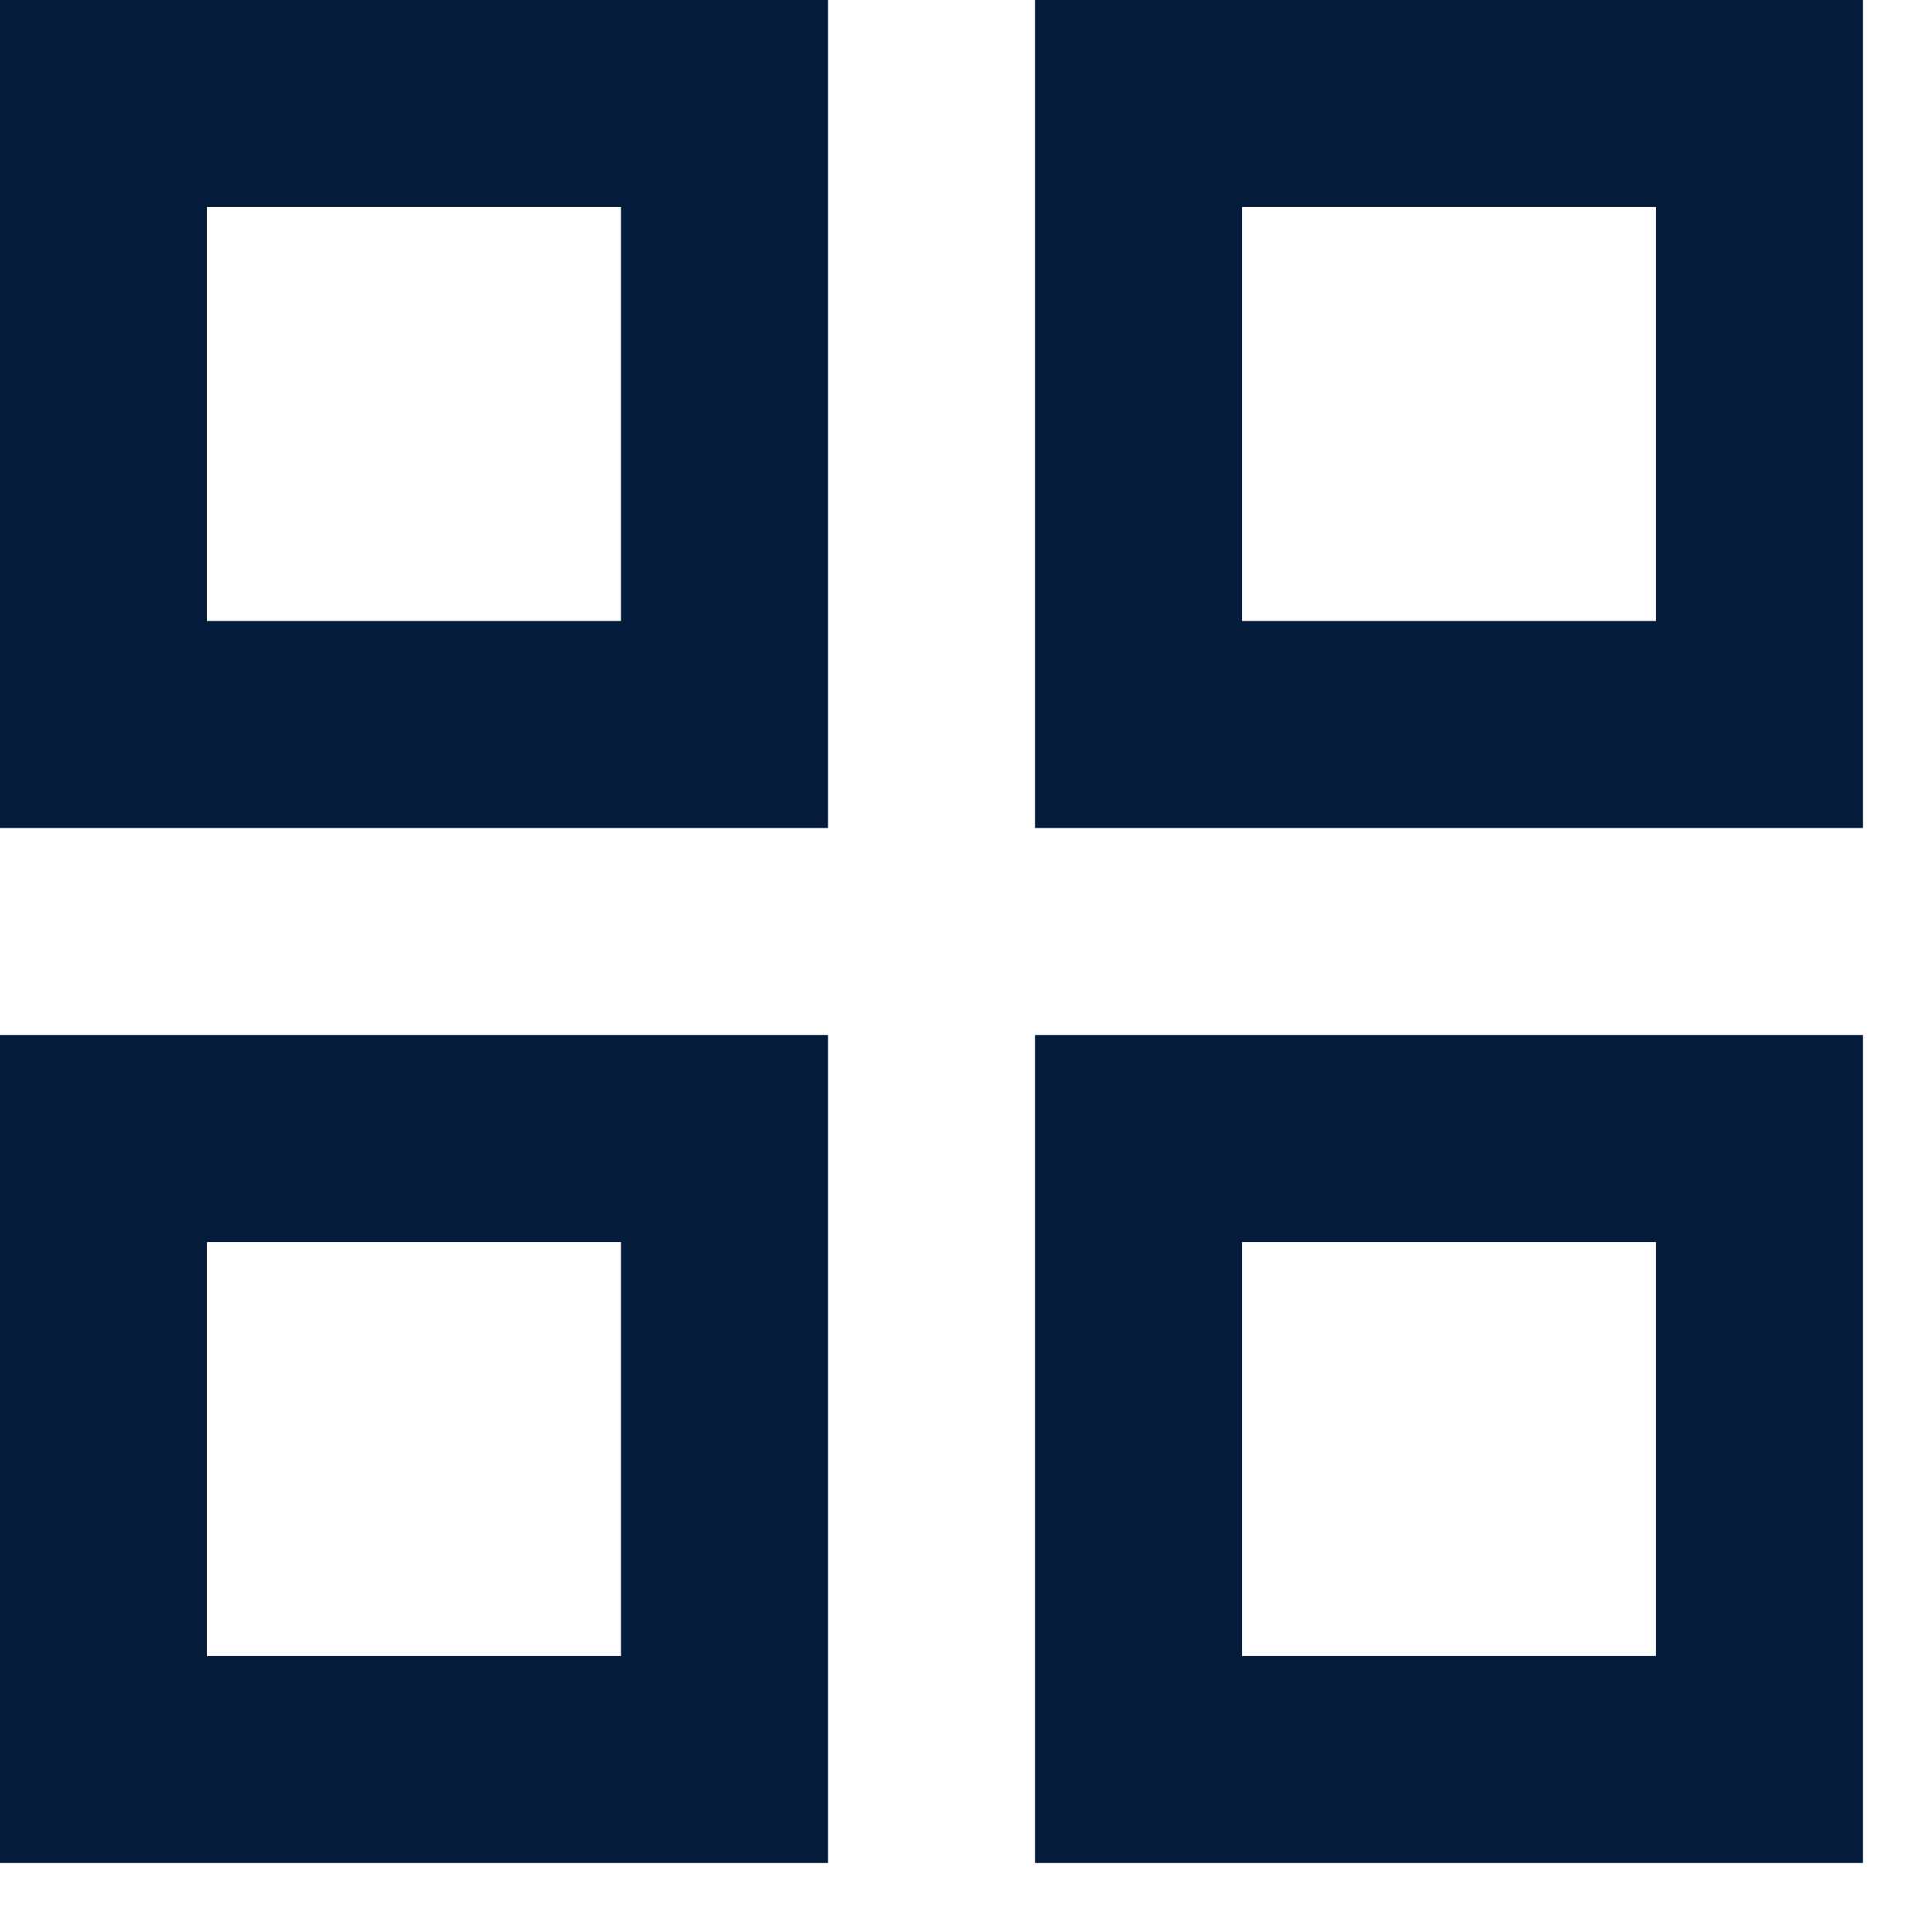
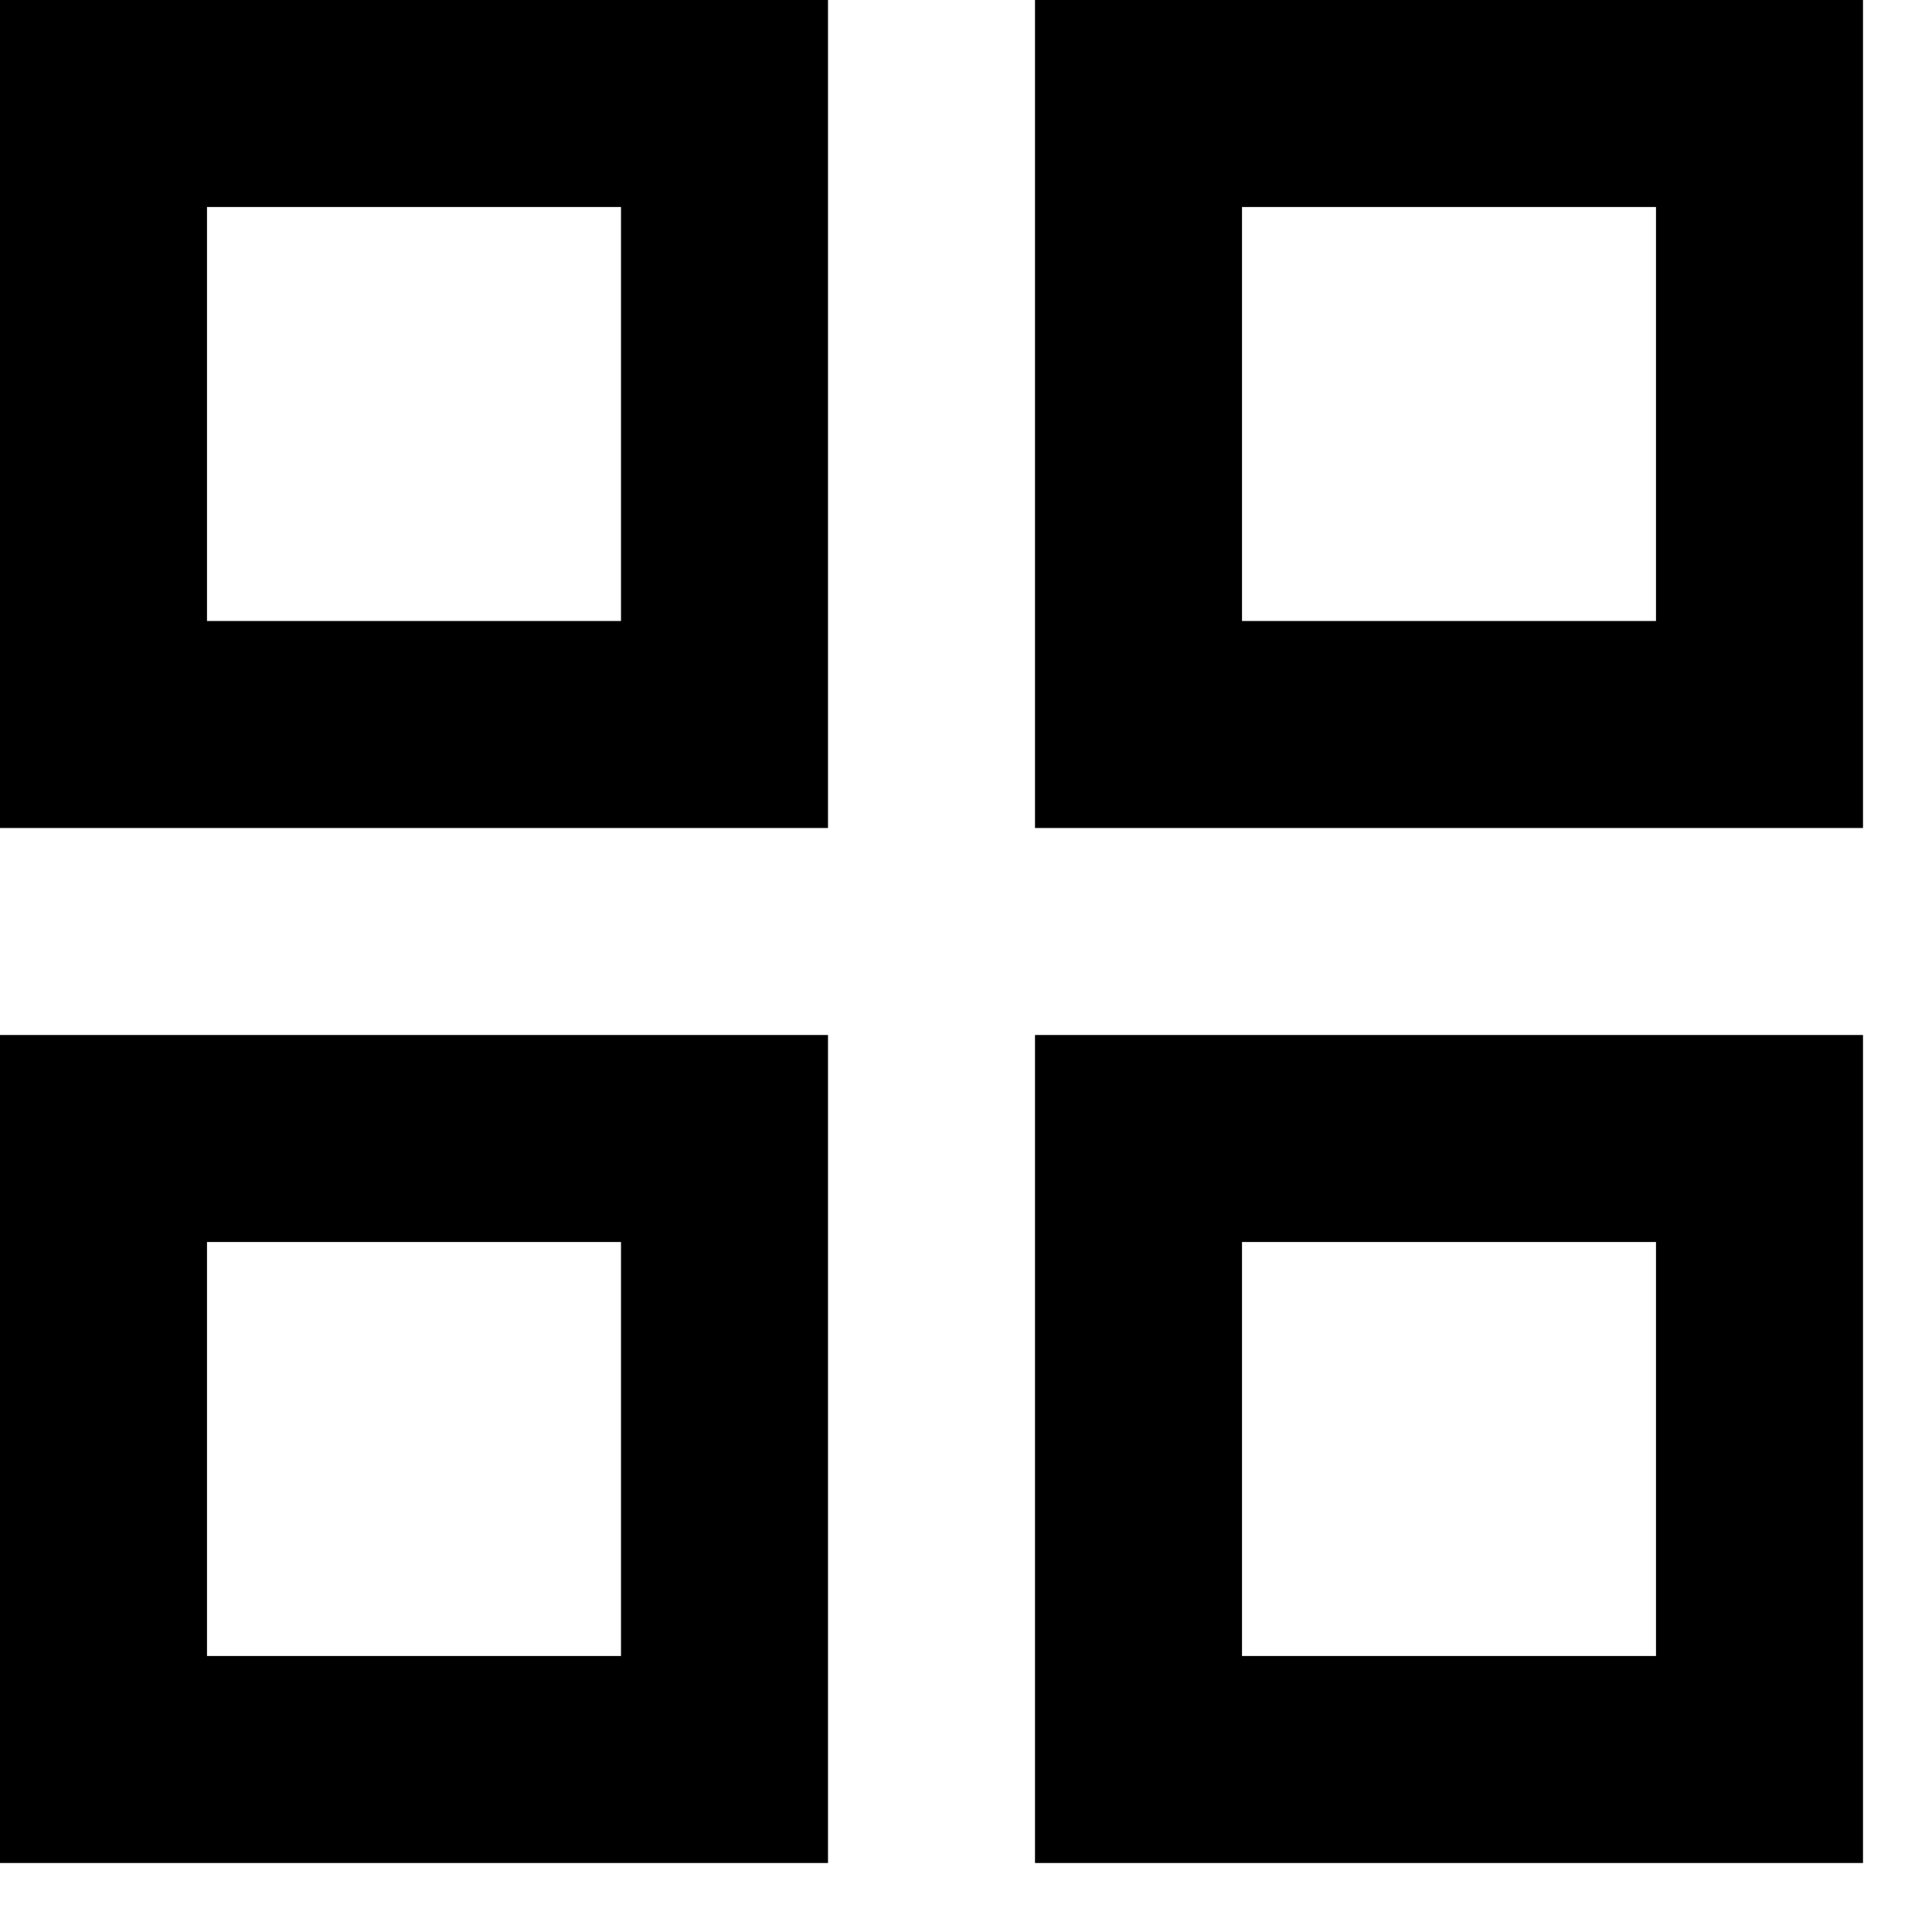
- <svg xmlns="http://www.w3.org/2000/svg" width="14" height="14" viewBox="0 0 14 14" fill="none">
-   <path d="M0 6V0H6V6H0ZM0 13.5V7.5H6V13.5H0ZM7.5 6V0H13.5V6H7.5ZM7.5 13.5V7.5H13.5V13.5H7.5ZM1.5 4.5H4.5V1.5H1.5V4.5ZM9 4.5H12V1.5H9V4.5ZM9 12H12V9H9V12ZM1.5 12H4.5V9H1.5V12Z" fill="#041B3C" />
+ <svg xmlns="http://www.w3.org/2000/svg" width="14" height="14" viewBox="0 0 14 14" fill="currentColor">
+   <path d="M0 6V0H6V6H0ZM0 13.5V7.5H6V13.5H0ZM7.5 6V0H13.5V6H7.5ZM7.5 13.5V7.5H13.5V13.5H7.5ZM1.5 4.5H4.5V1.5H1.5V4.5ZM9 4.5H12V1.5H9V4.5ZM9 12H12V9H9V12ZM1.5 12H4.5V9H1.5V12Z" />
</svg>
